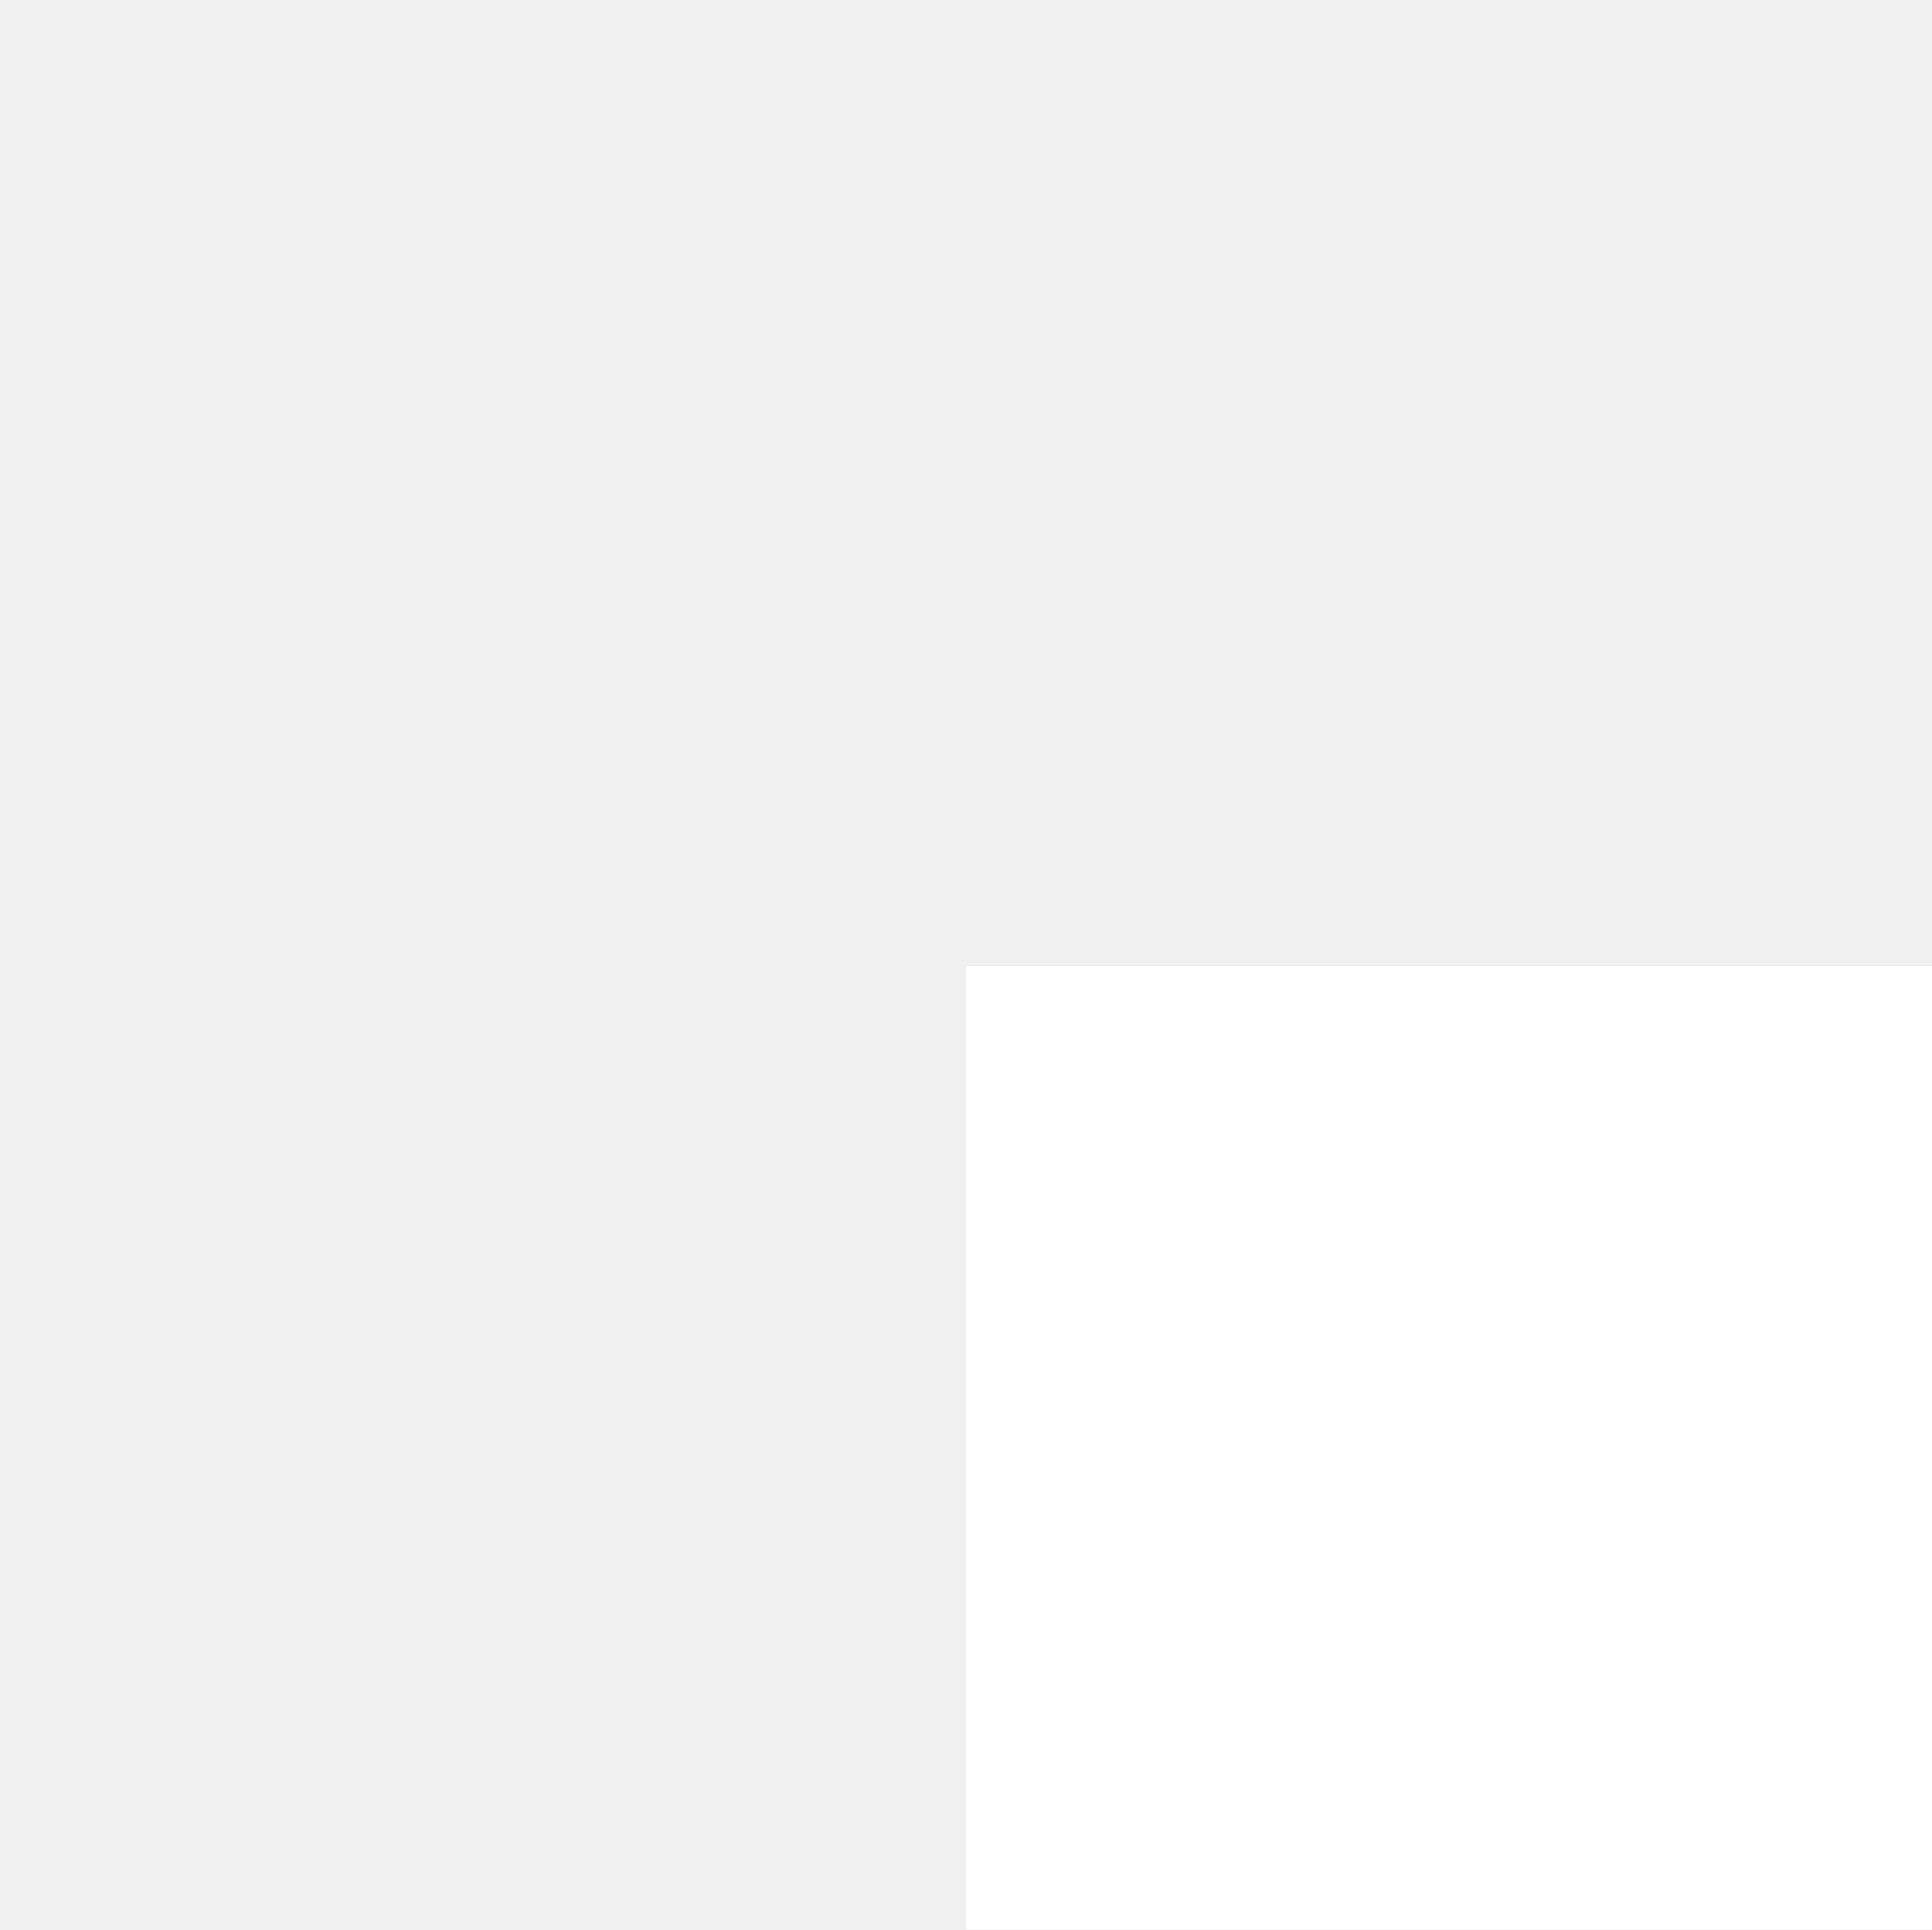
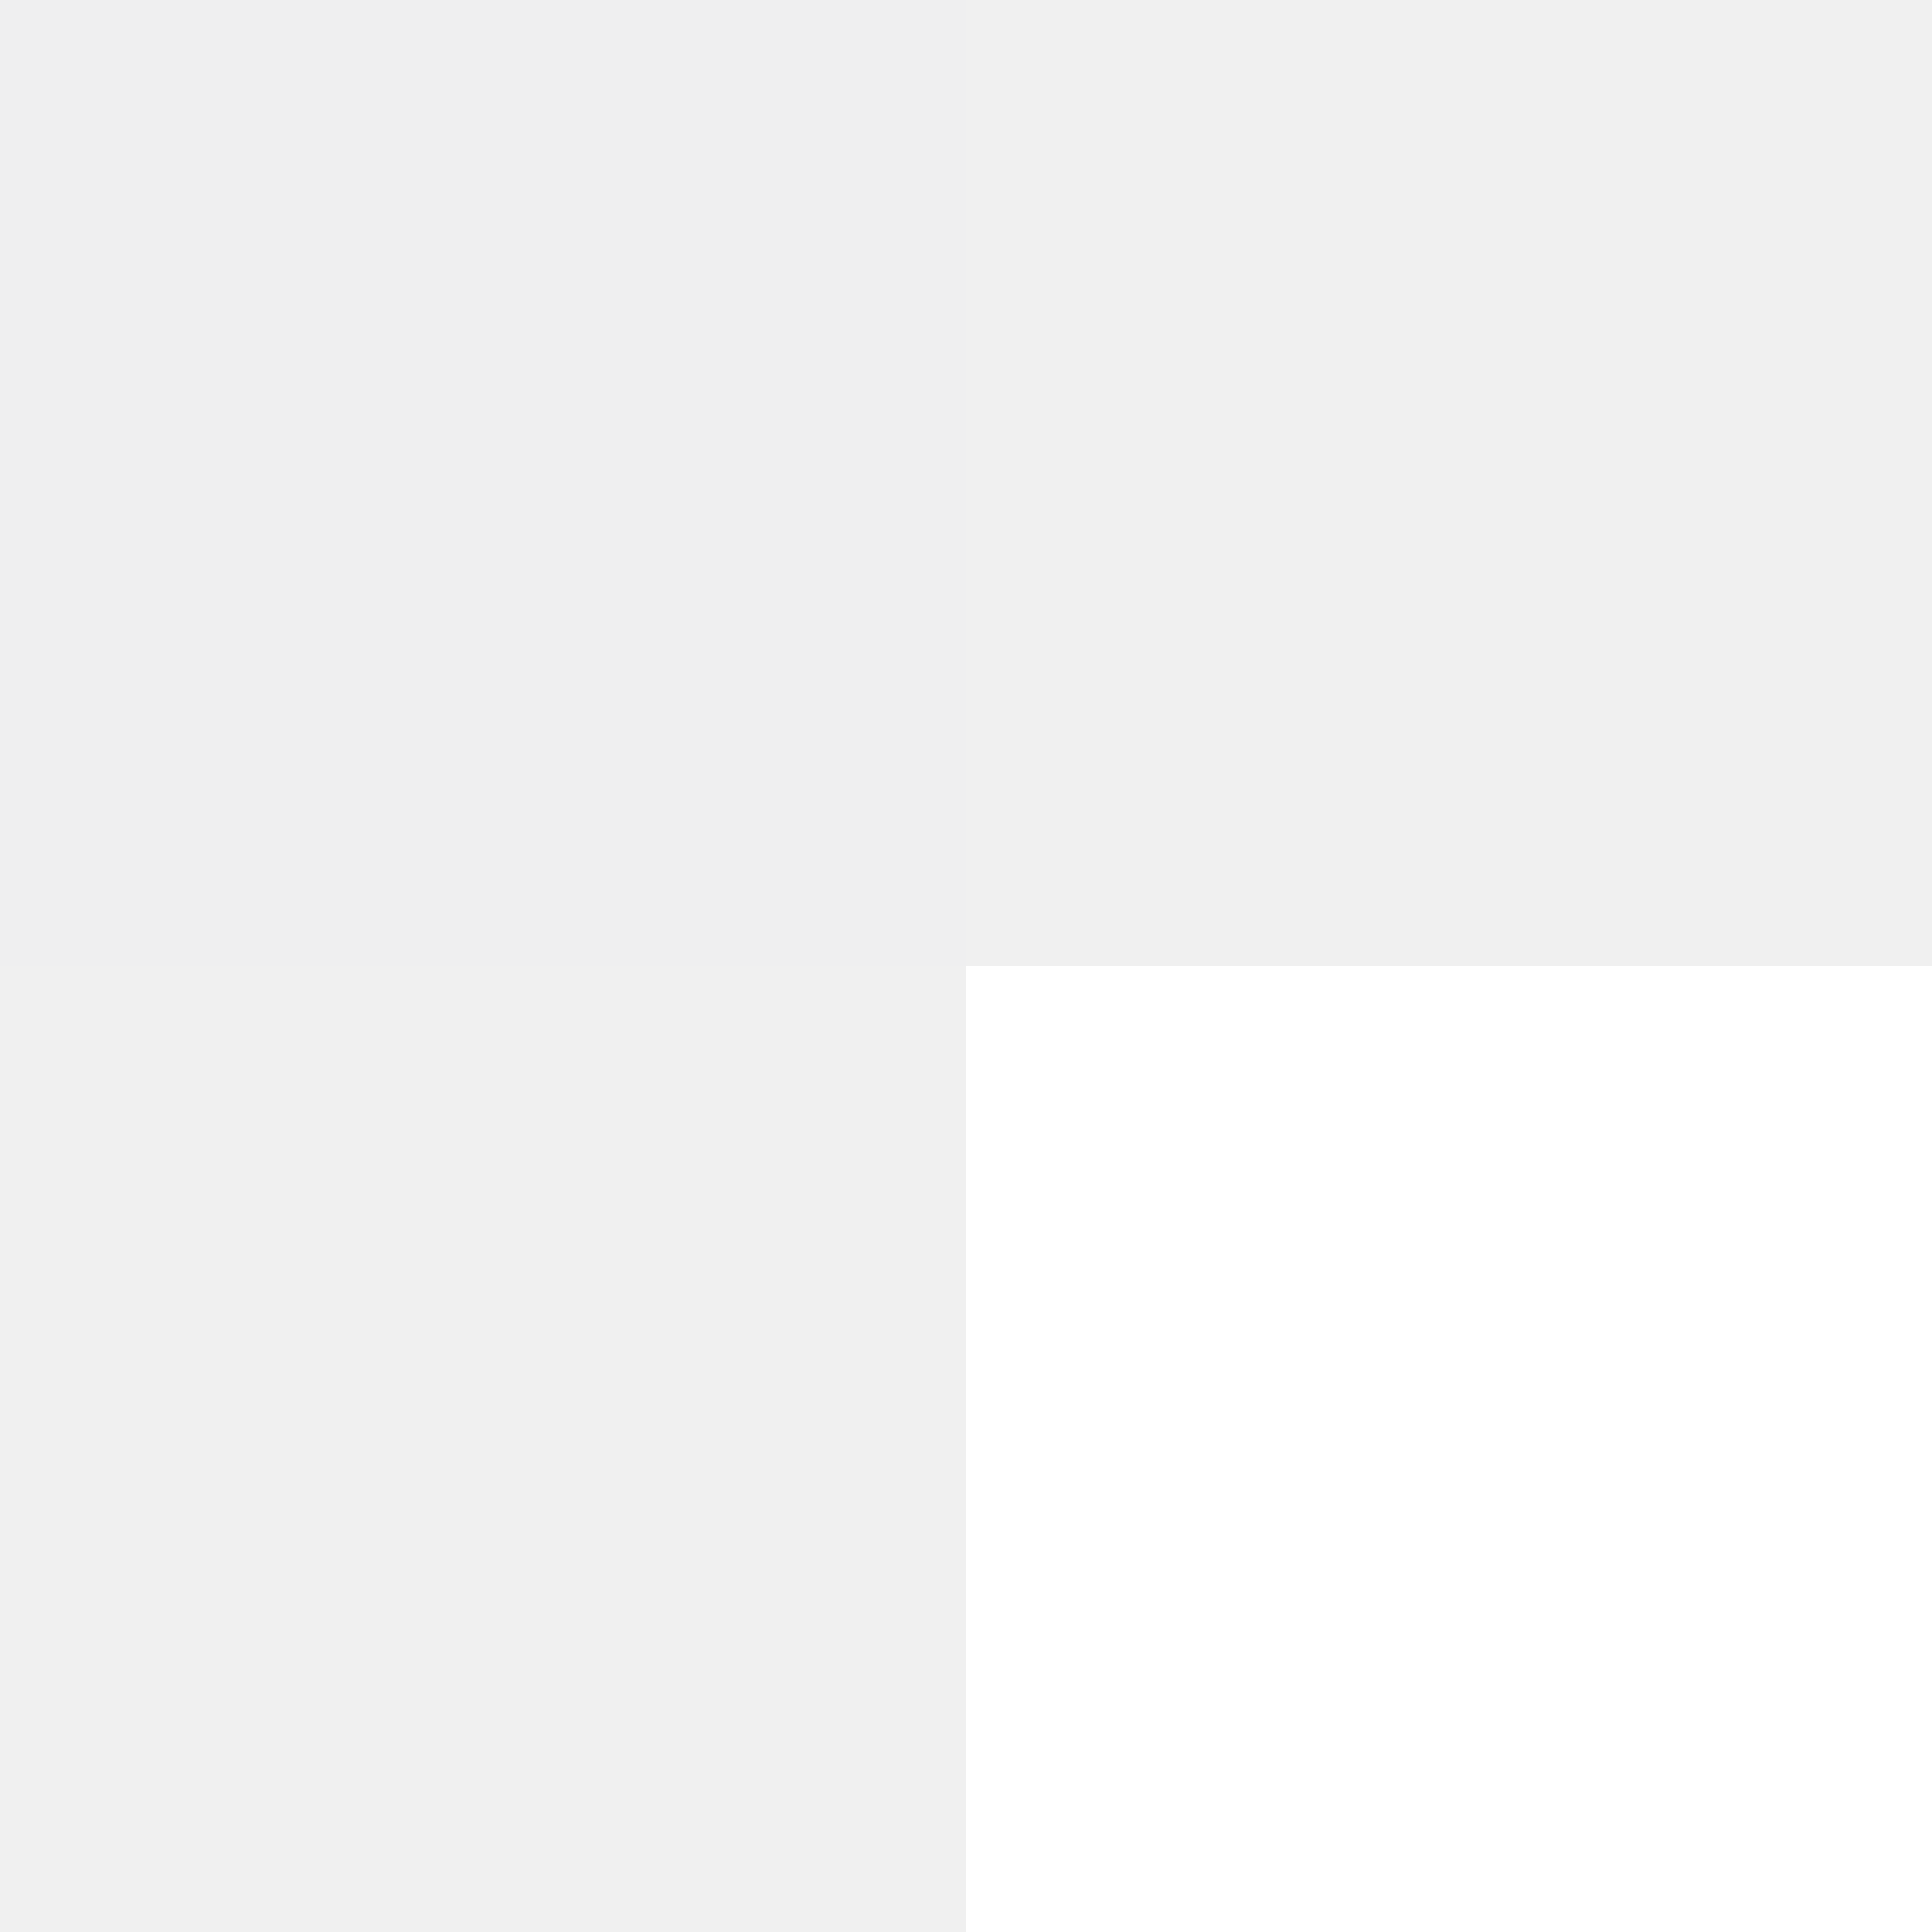
- <svg xmlns="http://www.w3.org/2000/svg" width="688" height="687" xml:space="preserve" overflow="hidden">
-   <defs>
-     <clipPath id="clip0">
-       <rect x="1684" y="722" width="688" height="687" />
-     </clipPath>
-     <clipPath id="clip1">
-       <rect x="1684" y="721" width="345" height="345" />
-     </clipPath>
-     <clipPath id="clip2">
-       <rect x="1684" y="721" width="345" height="345" />
-     </clipPath>
-   </defs>
-   <g clip-path="url(#clip0)" transform="translate(-1684 -722)">
-     <g>
-       <g>
-         <g>
-           <path d="M1649.87 1271.05 1649.87 928.054 1992.87 928.054 1992.87 1271.05Z" fill="#FFFFFF" transform="matrix(1.00291 0 0 1 373.318 137.946)" />
-         </g>
-       </g>
-     </g>
-     <g clip-path="url(#clip1)">
-       <g clip-path="url(#clip2)" />
+ <svg xmlns="http://www.w3.org/2000/svg" version="1.1" width="199.47" height="199.47" viewBox="0,0,199.47,199.47">
+   <g transform="translate(-380.2648,-170.2648)">
+     <g stroke="none" stroke-width="0" stroke-miterlimit="10">
+       <path d="M480,369.735v-99.735h99.735v99.735z" fill="#ffffff" />
+       <path d="M380.265,270v-99.735h99.735v99.735z" fill-opacity="0.004" fill="#9966ff" />
    </g>
  </g>
</svg>
